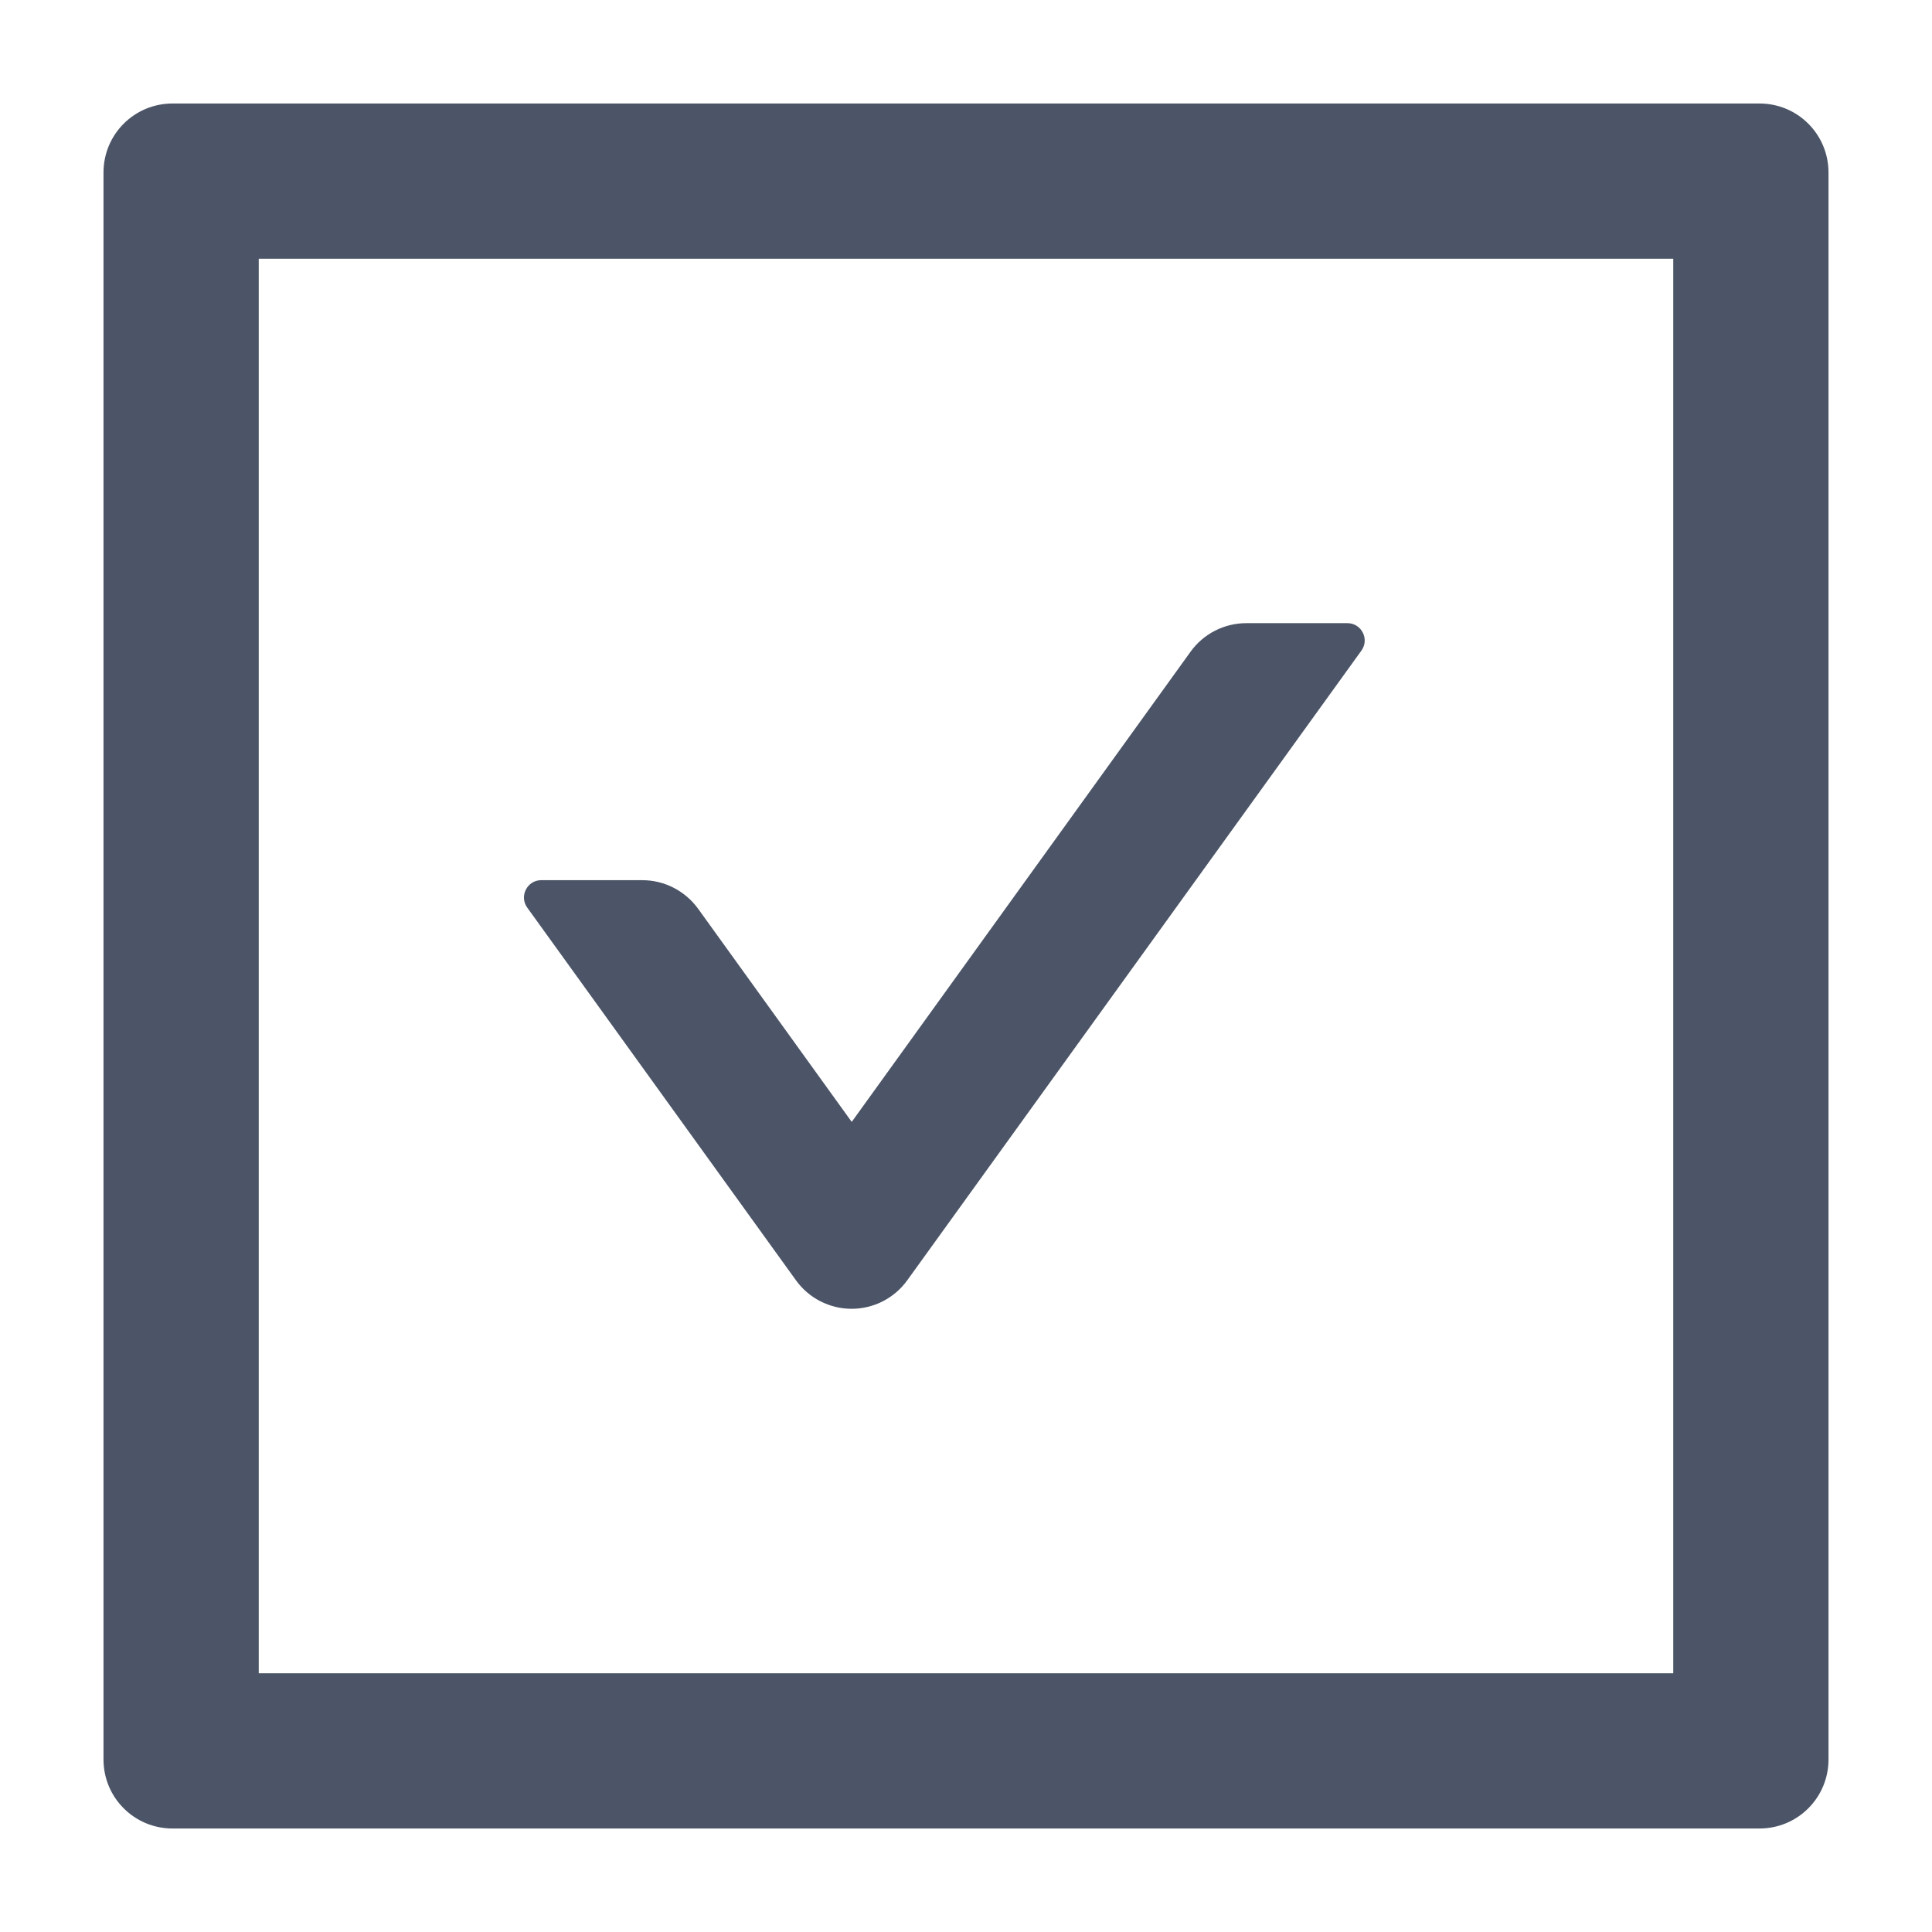
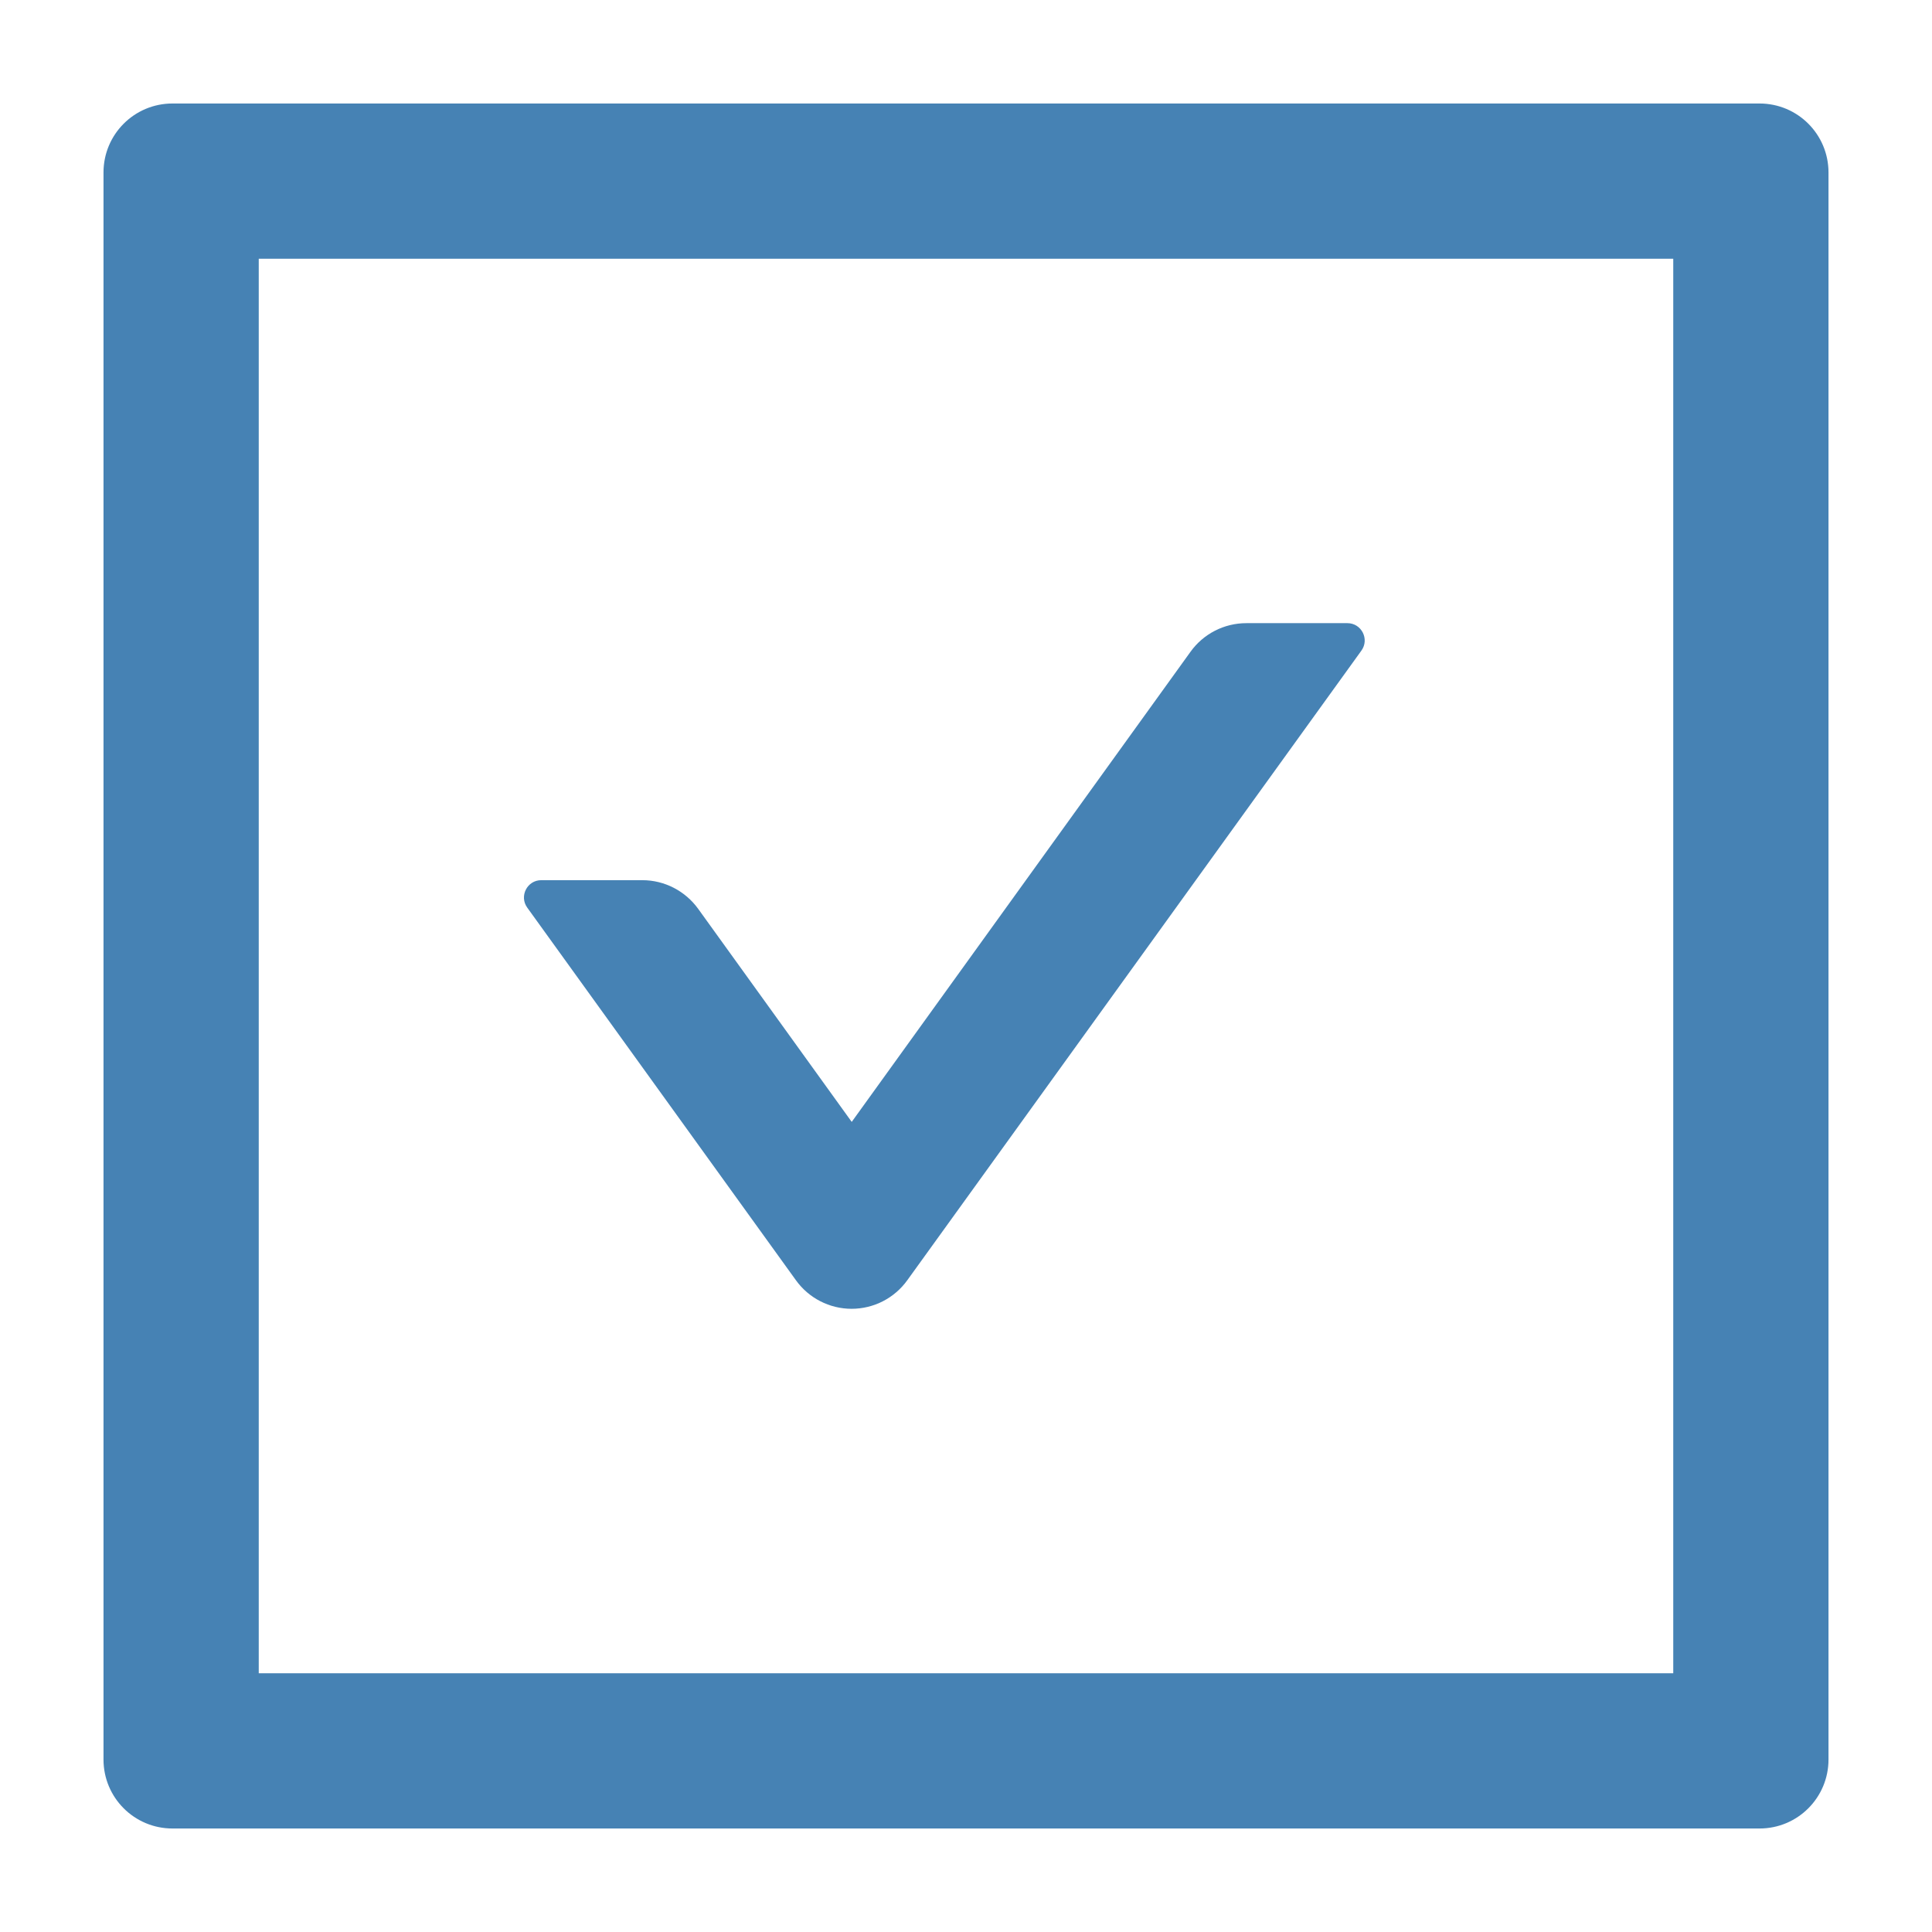
- <svg xmlns="http://www.w3.org/2000/svg" viewBox="64 64 896 896" focusable="false" class="" data-icon="check-square" width="18px" height="18px" fill="#4C5567" aria-hidden="true">
+ <svg xmlns="http://www.w3.org/2000/svg" viewBox="64 64 896 896" focusable="false" class="" data-icon="check-square" width="18px" height="18px" fill="#4682B4" aria-hidden="true">
  <path d="M433.1 657.7a31.8 31.8 0 0 0 51.7 0l210.6-292c3.8-5.3 0-12.7-6.5-12.7H642c-10.2 0-19.9 4.9-25.9 13.3L459 584.3l-71.2-98.8c-6-8.3-15.6-13.3-25.9-13.3H315c-6.5 0-10.3 7.4-6.5 12.7l124.6 172.8z" />
  <path d="M880 112H144c-17.7 0-32 14.3-32 32v736c0 17.7 14.3 32 32 32h736c17.7 0 32-14.3 32-32V144c0-17.7-14.3-32-32-32zm-40 728H184V184h656v656z" />
</svg>
